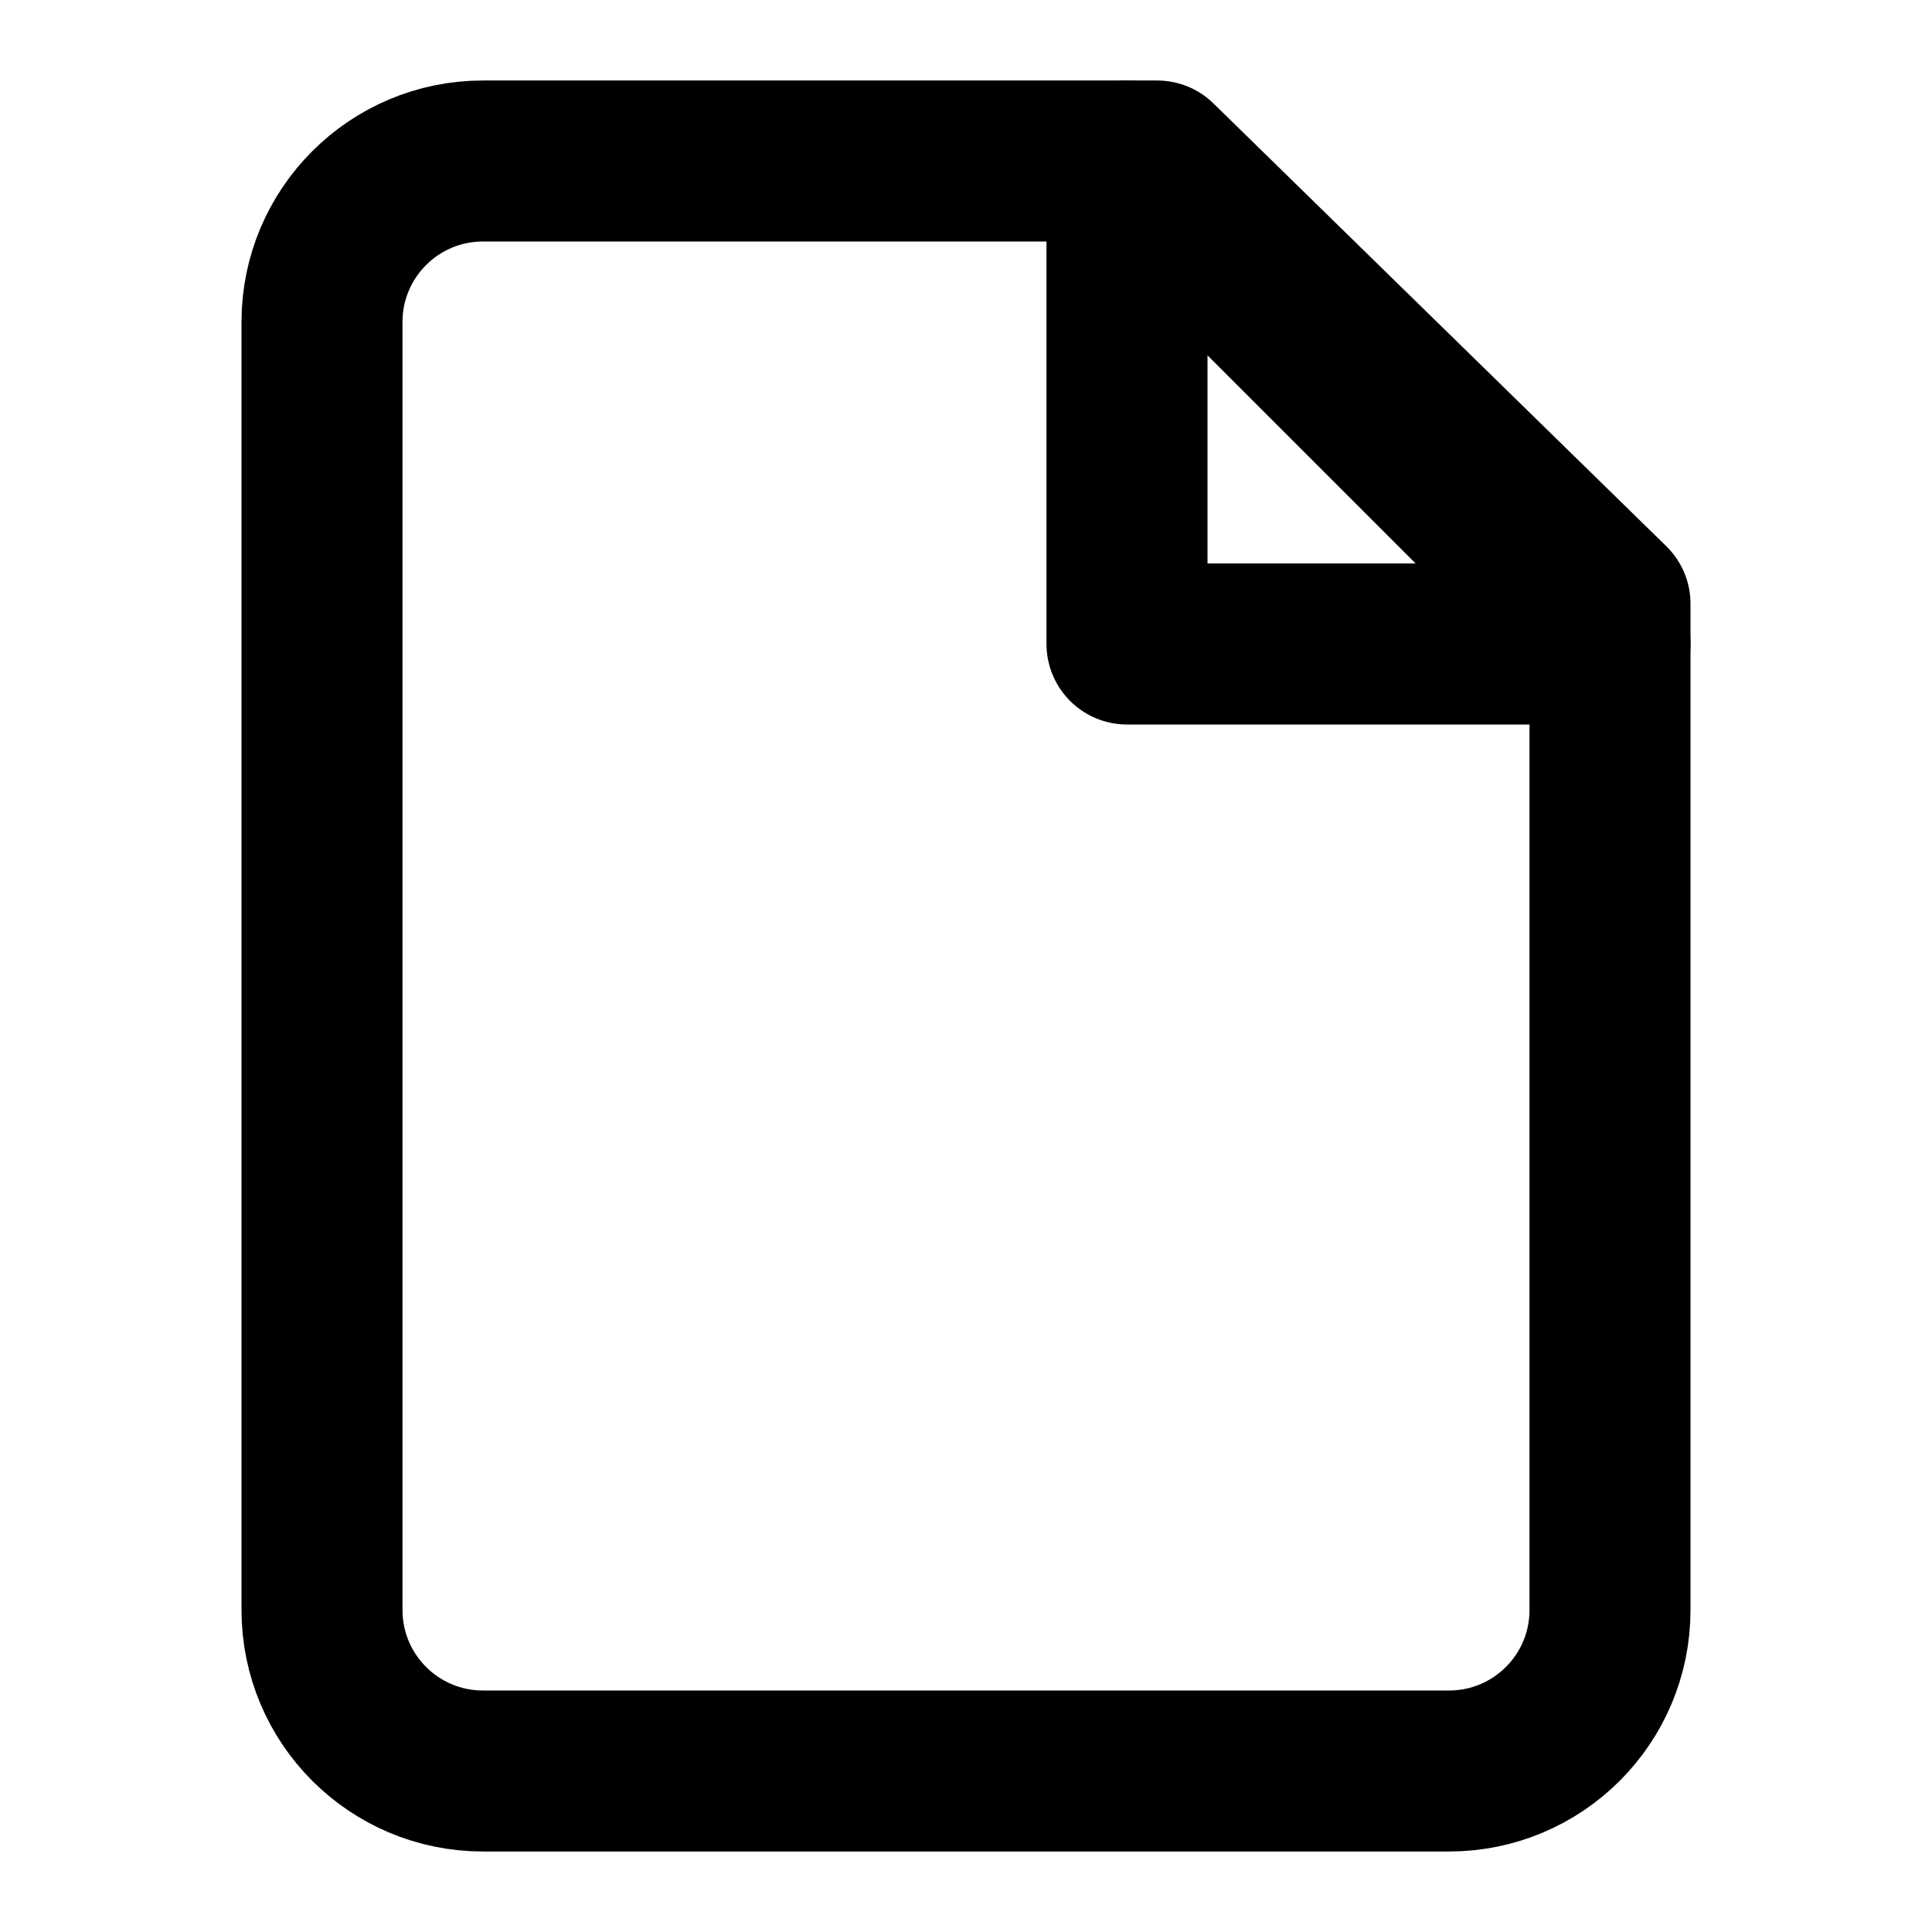
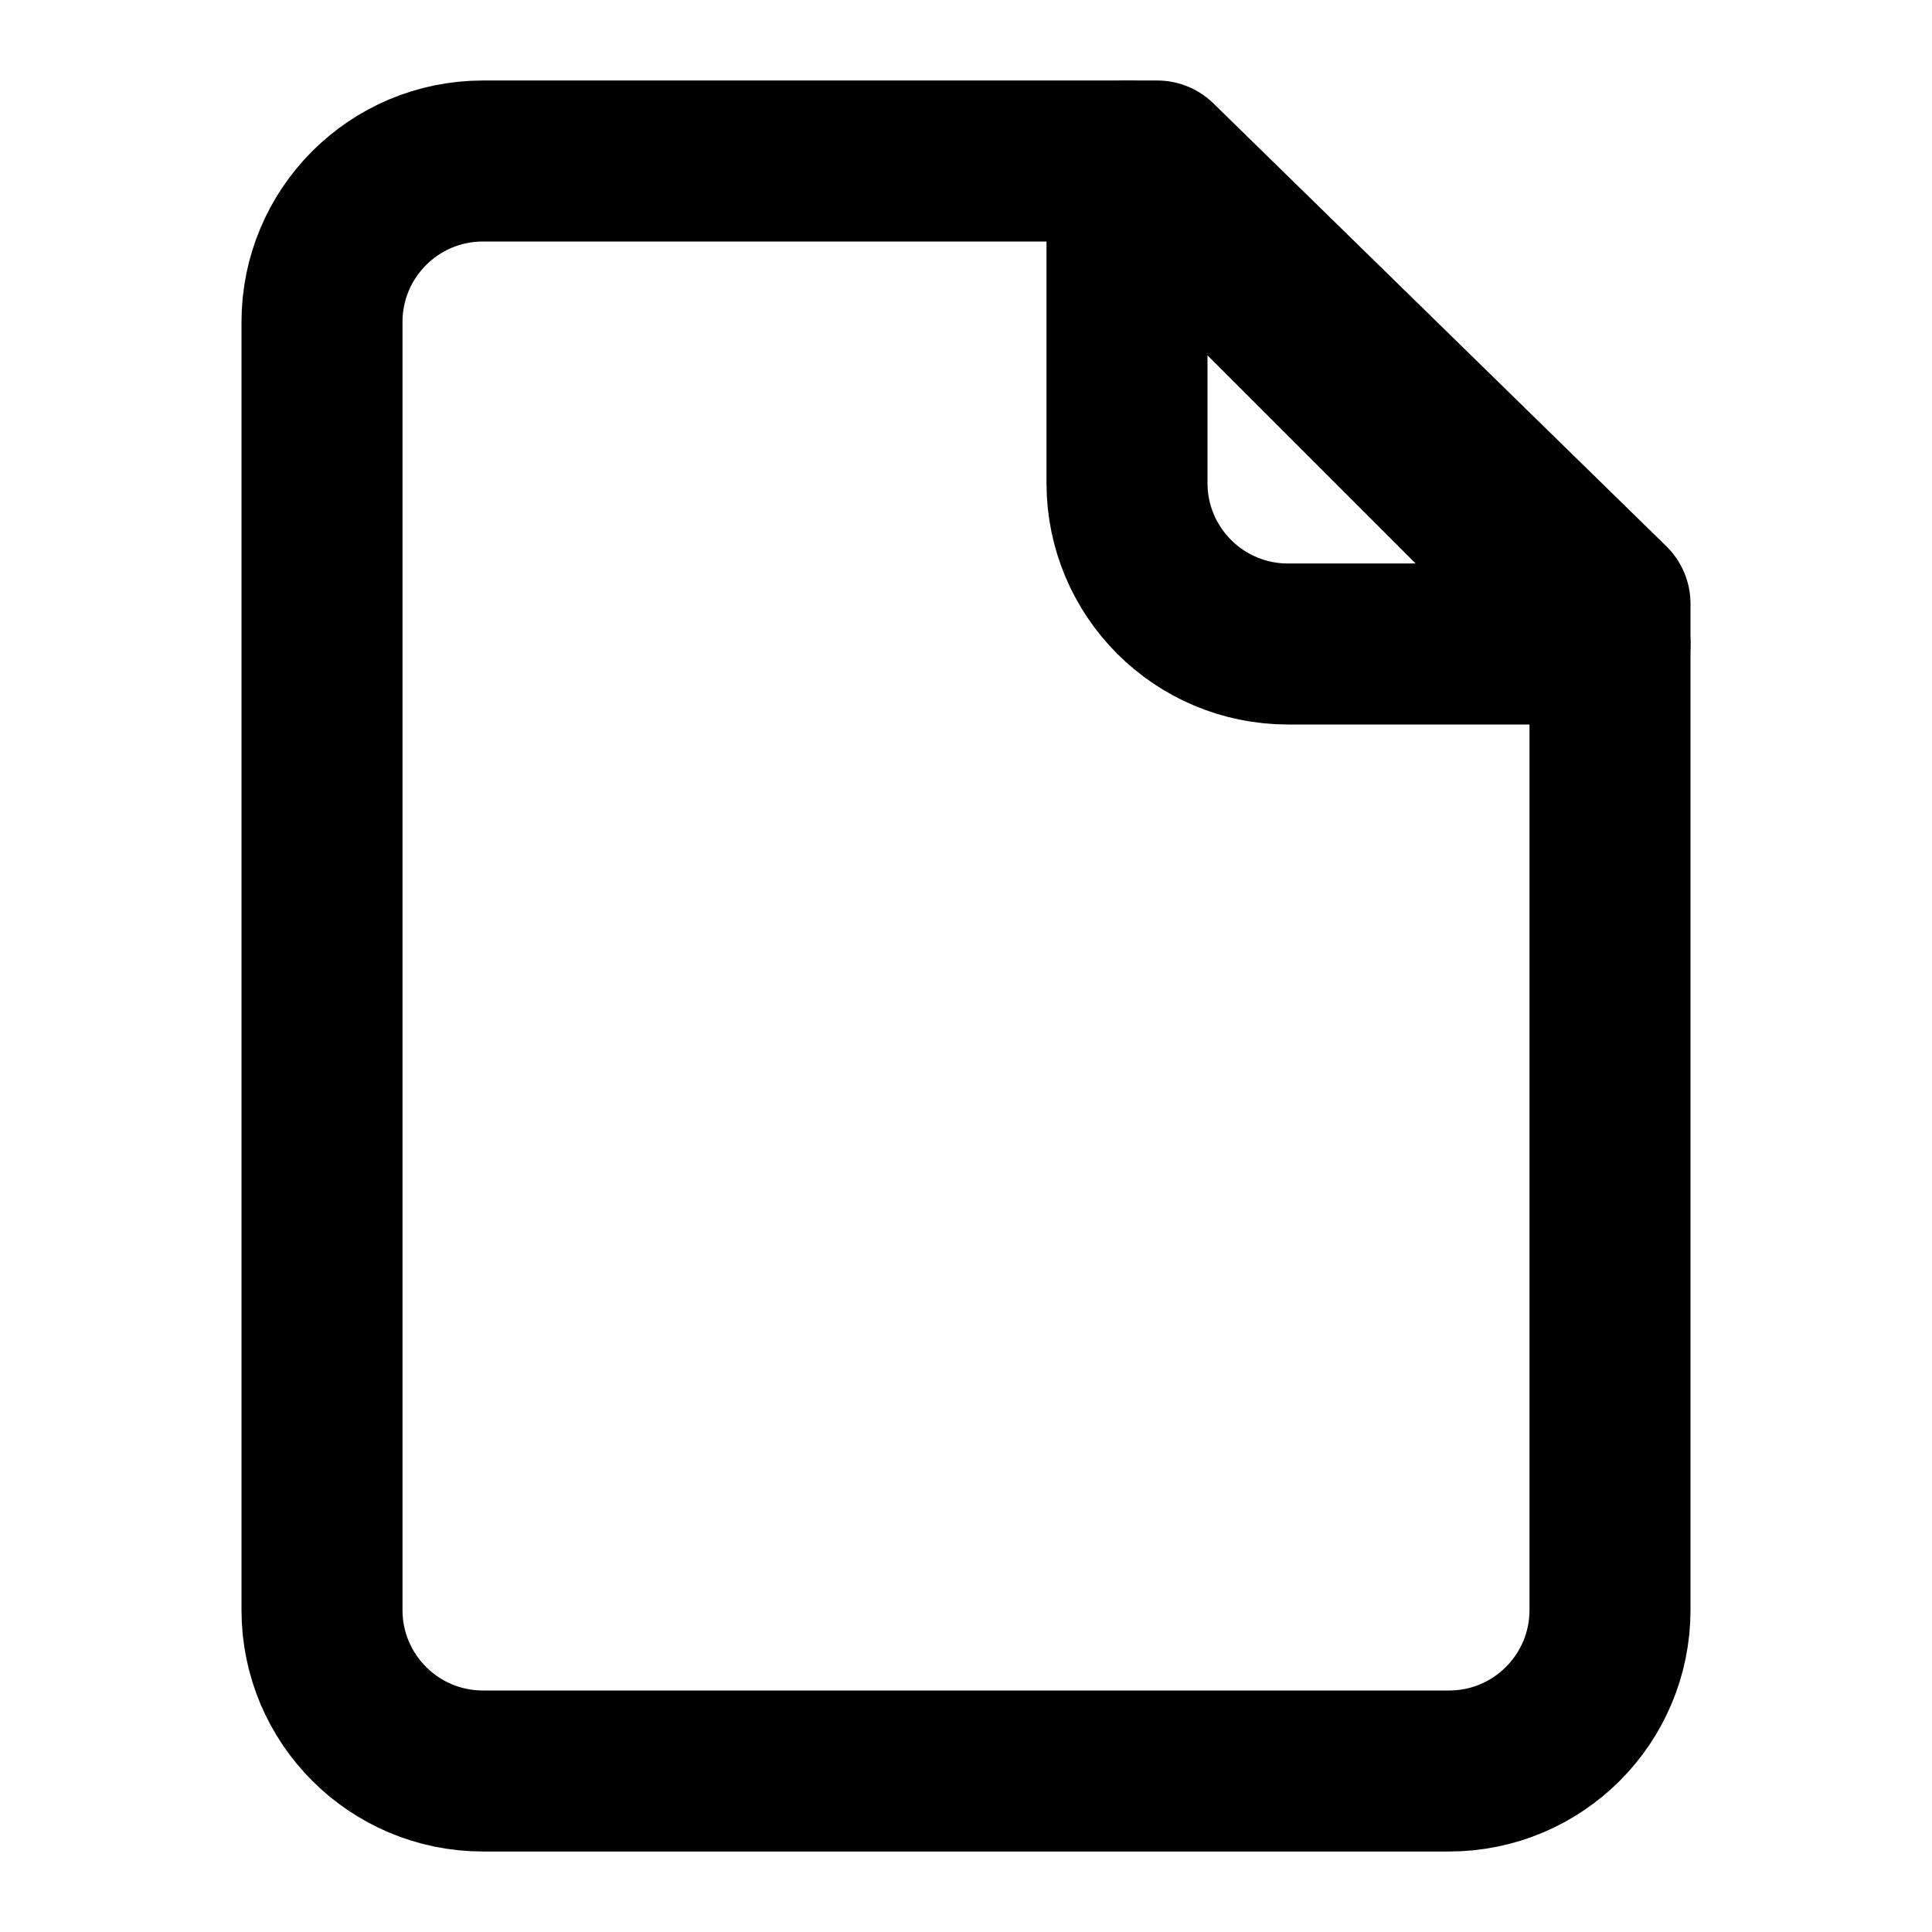
<svg xmlns="http://www.w3.org/2000/svg" width="24" height="24" viewBox="0 0 24 24" fill="none">
  <path d="M4 4V20C4 21.105 4.895 22 6 22L18 22C19.105 22 20 21.105 20 20V7.5L14.375 2L6 2C4.895 2 4 2.895 4 4Z" stroke="black" stroke-width="2" stroke-linecap="round" stroke-linejoin="round" />
-   <path d="M14 8V2L20 8H14Z" stroke="black" stroke-width="2" stroke-linecap="round" stroke-linejoin="round" />
+   <path d="M14 6V2L20 8H16C14.895 8 14 7.105 14 6Z" stroke="black" stroke-width="2" stroke-linecap="round" stroke-linejoin="round" />
</svg>
